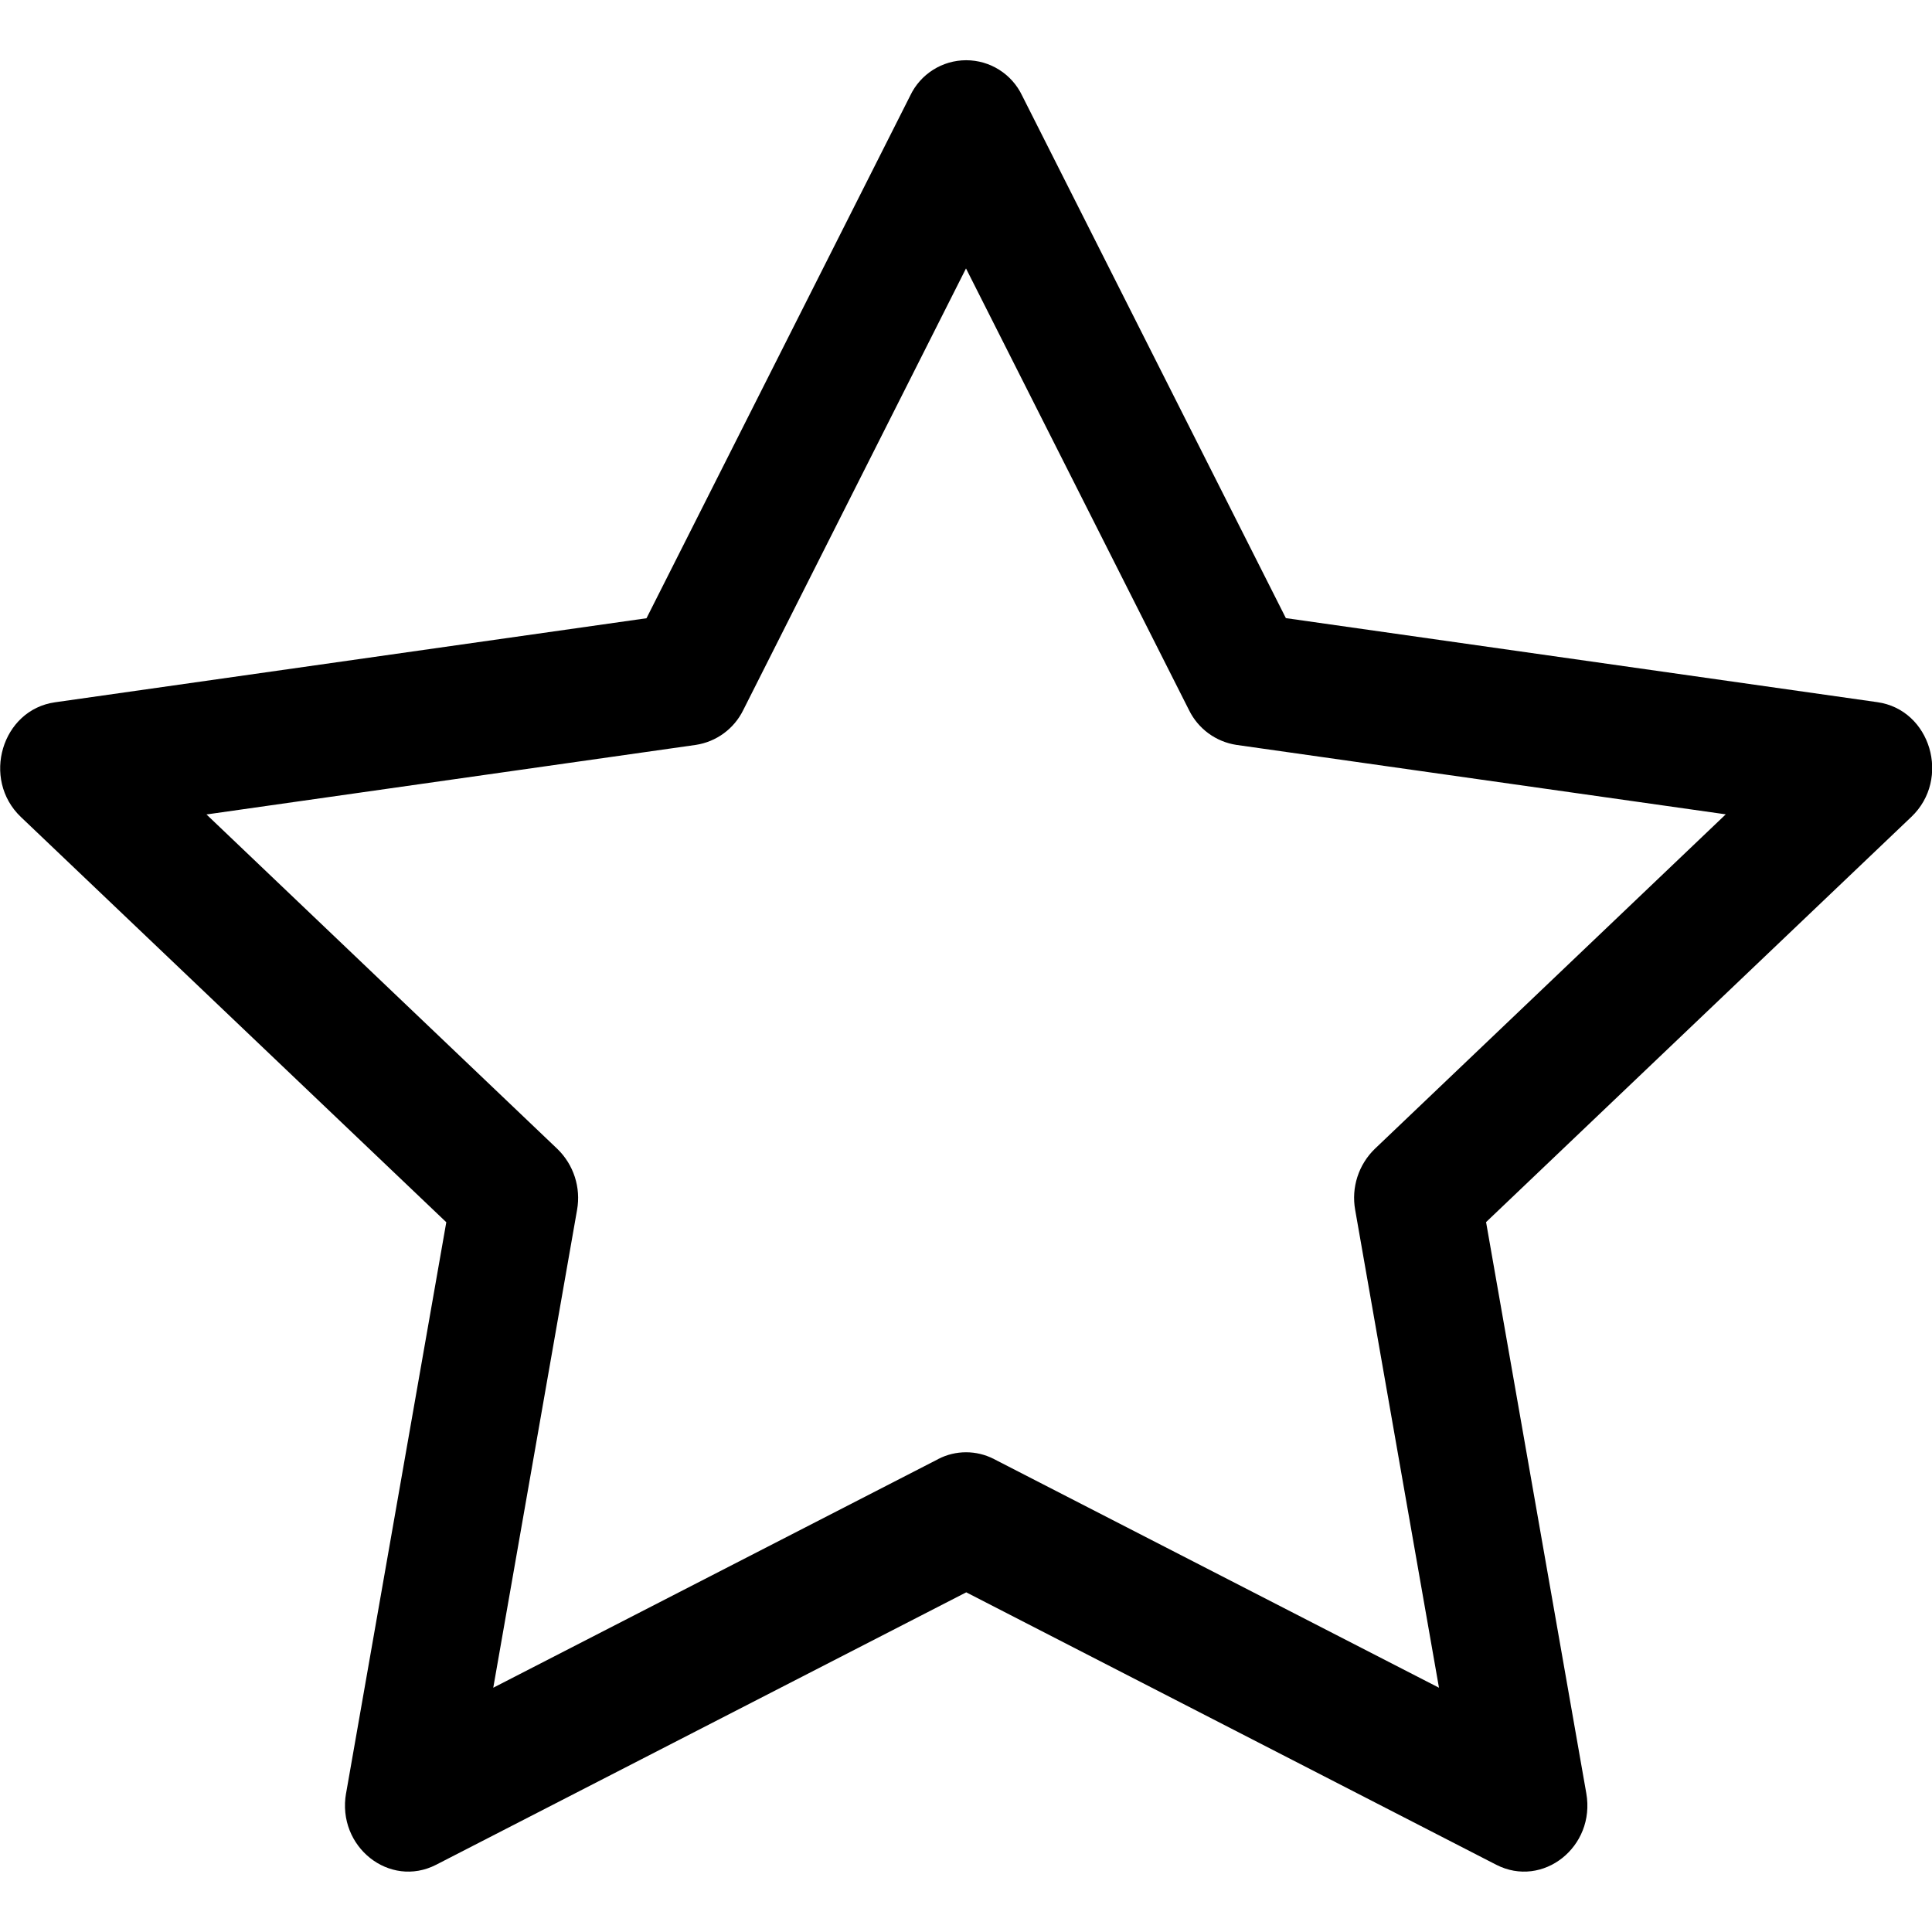
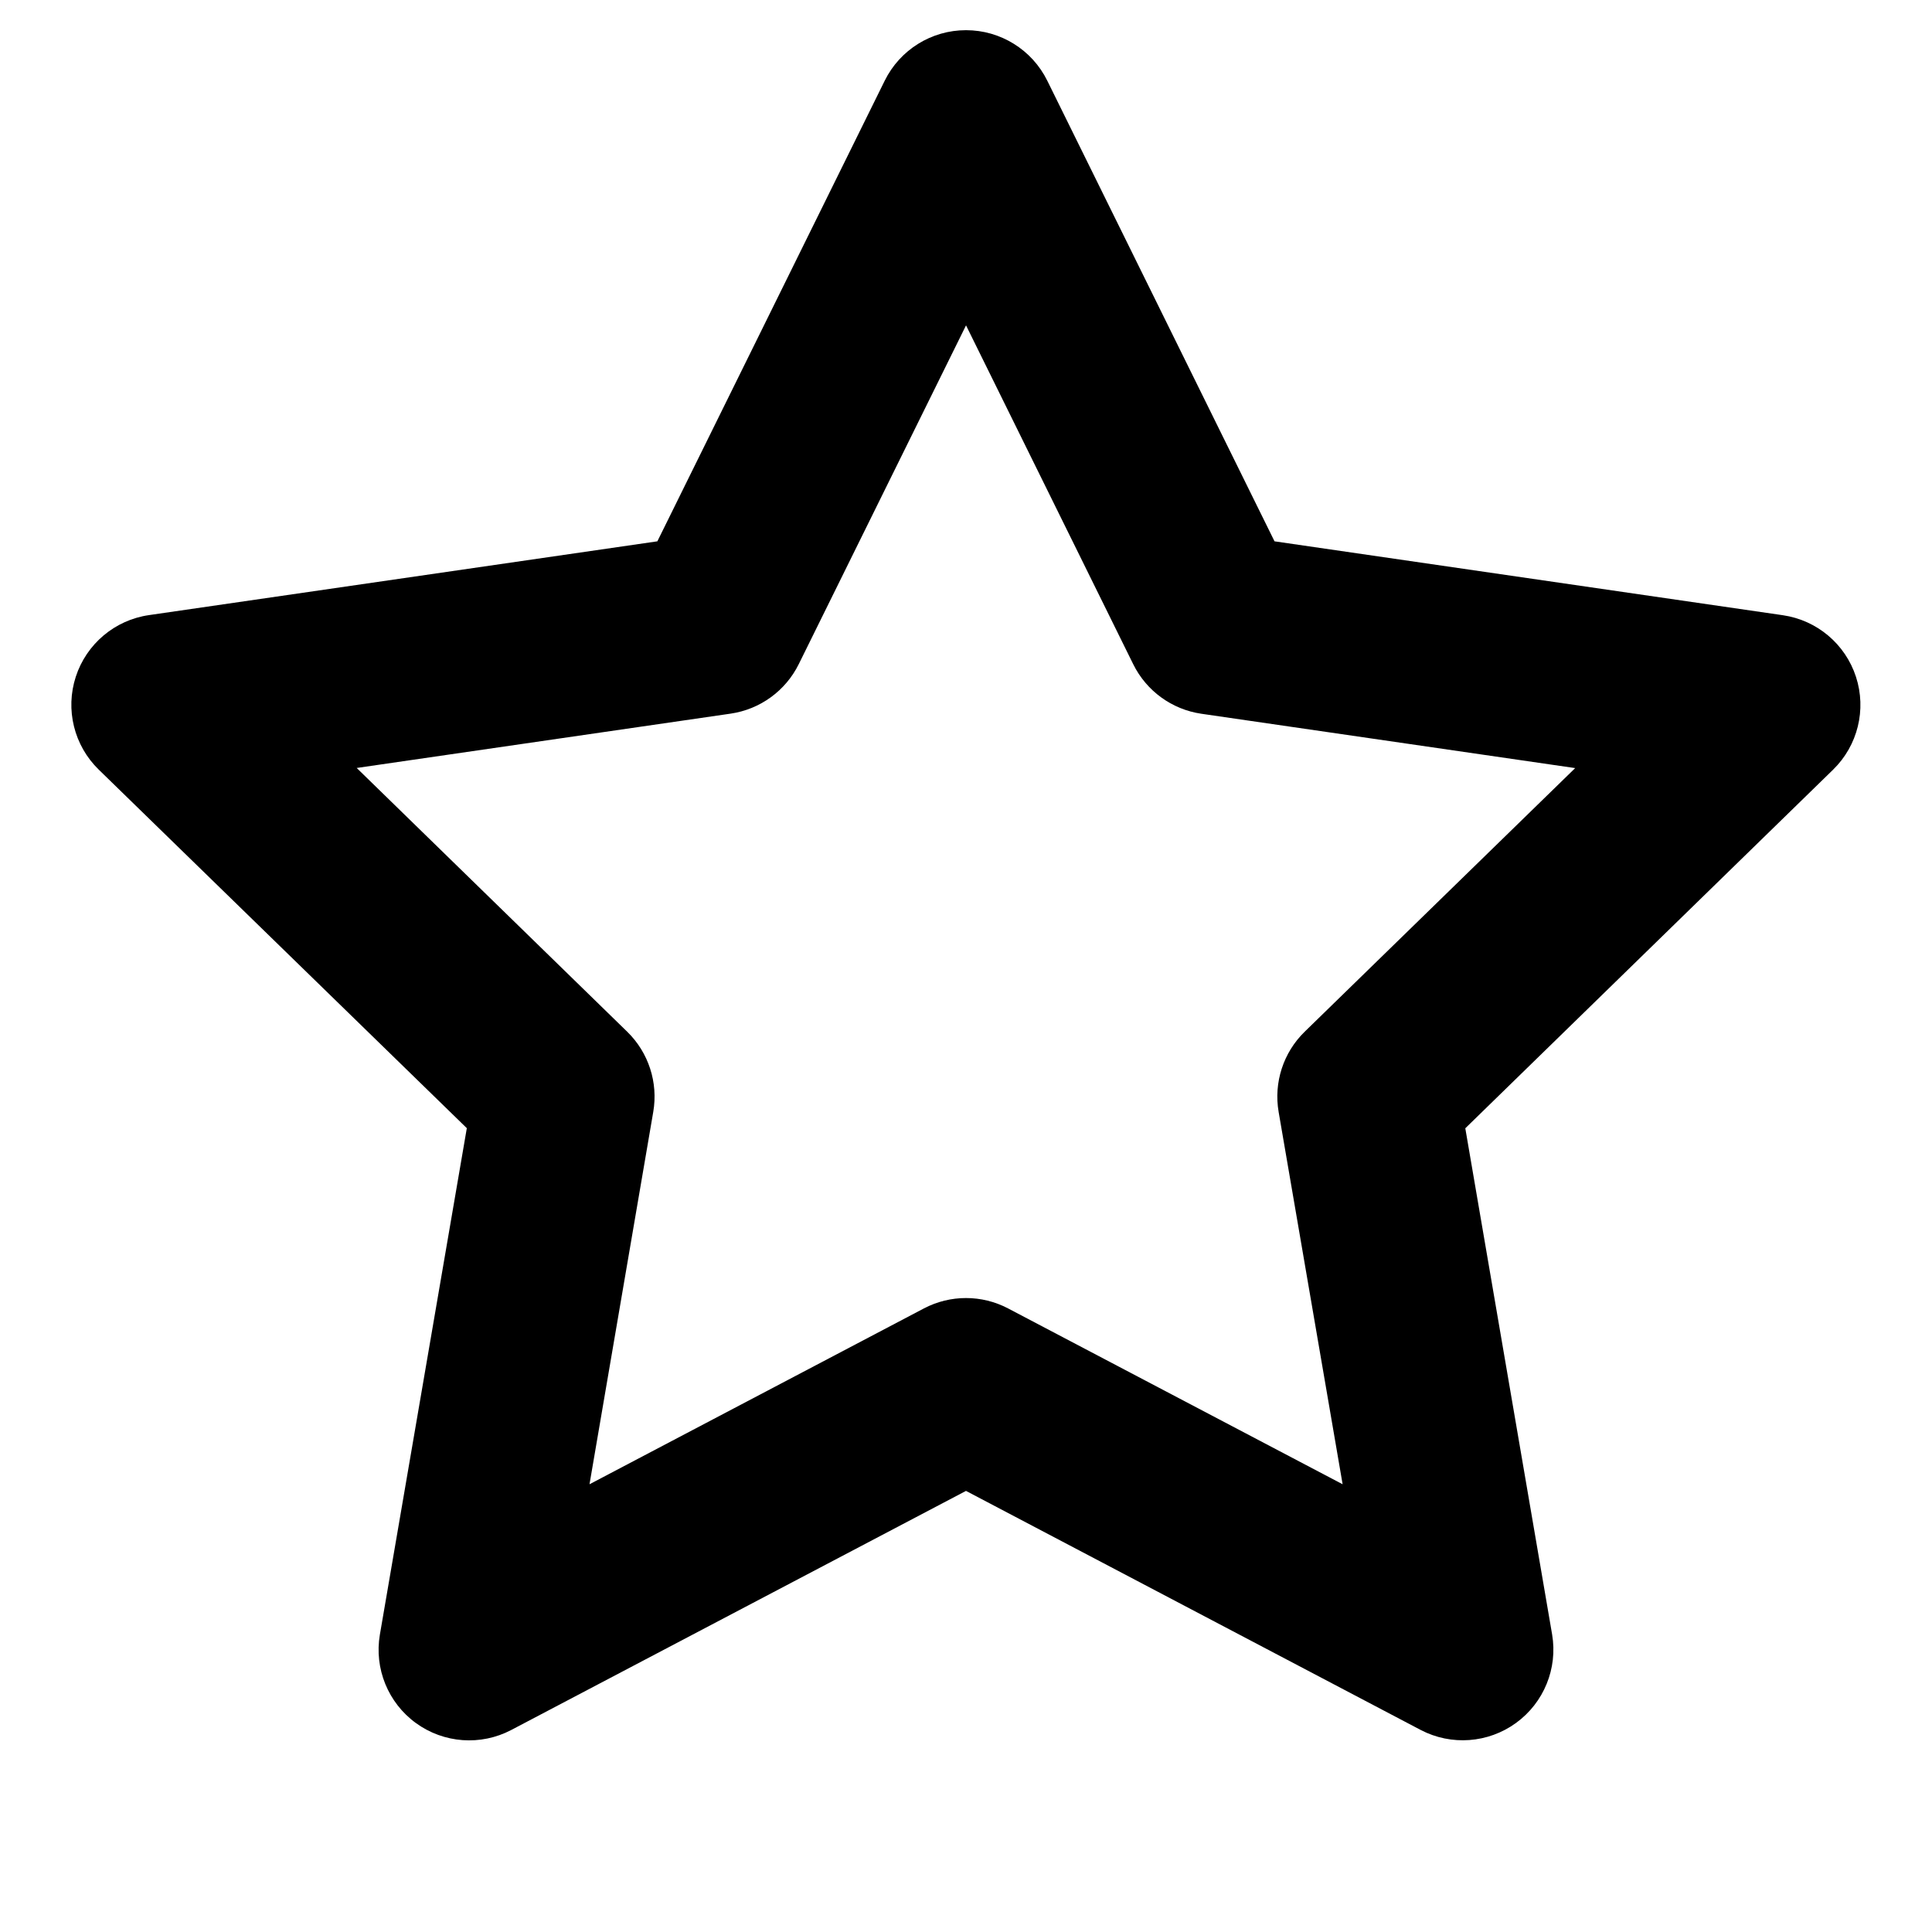
- <svg width="16" height="16" viewBox="0 0 16 16">
-   <path d="M2.866 14.85c-.078.444.36.791.746.593l4.39-2.256 4.389 2.256c.386.198.824-.149.746-.592l-.83-4.73 3.522-3.356c.33-.314.16-.888-.282-.95l-4.898-.696L8.465.792a.513.513 0 0 0-.927 0L5.354 5.12l-4.898.696c-.441.062-.612.636-.283.95l3.523 3.356-.83 4.73zm4.905-2.767-3.686 1.894.694-3.957a.565.565 0 0 0-.163-.505L1.71 6.745l4.052-.576a.525.525 0 0 0 .393-.288L8 2.223l1.847 3.658a.525.525 0 0 0 .393.288l4.052.575-2.906 2.77a.565.565 0 0 0-.163.506l.694 3.957-3.686-1.894a.503.503 0 0 0-.461 0z" />
+ <svg height="16" viewBox="0 0 16 16" width="16">
+   <path d="M8 .25a.75.75 0 0 1 .673.418l1.882 3.815 4.21.612a.75.75 0 0 1 .416 1.279l-3.046 2.97.719 4.192a.751.751 0 0 1-1.088.791L8 12.347l-3.766 1.98a.75.75 0 0 1-1.088-.79l.72-4.194L.818 6.374a.75.75 0 0 1 .416-1.28l4.21-.611L7.327.668A.75.75 0 0 1 8 .25Zm0 2.445L6.615 5.5a.75.75 0 0 1-.564.41l-3.097.45 2.24 2.184a.75.75 0 0 1 .216.664l-.528 3.084 2.769-1.456a.75.75 0 0 1 .698 0l2.77 1.456-.53-3.084a.75.75 0 0 1 .216-.664l2.24-2.183-3.096-.45a.75.75 0 0 1-.564-.41L8 2.694Z" />
</svg>
